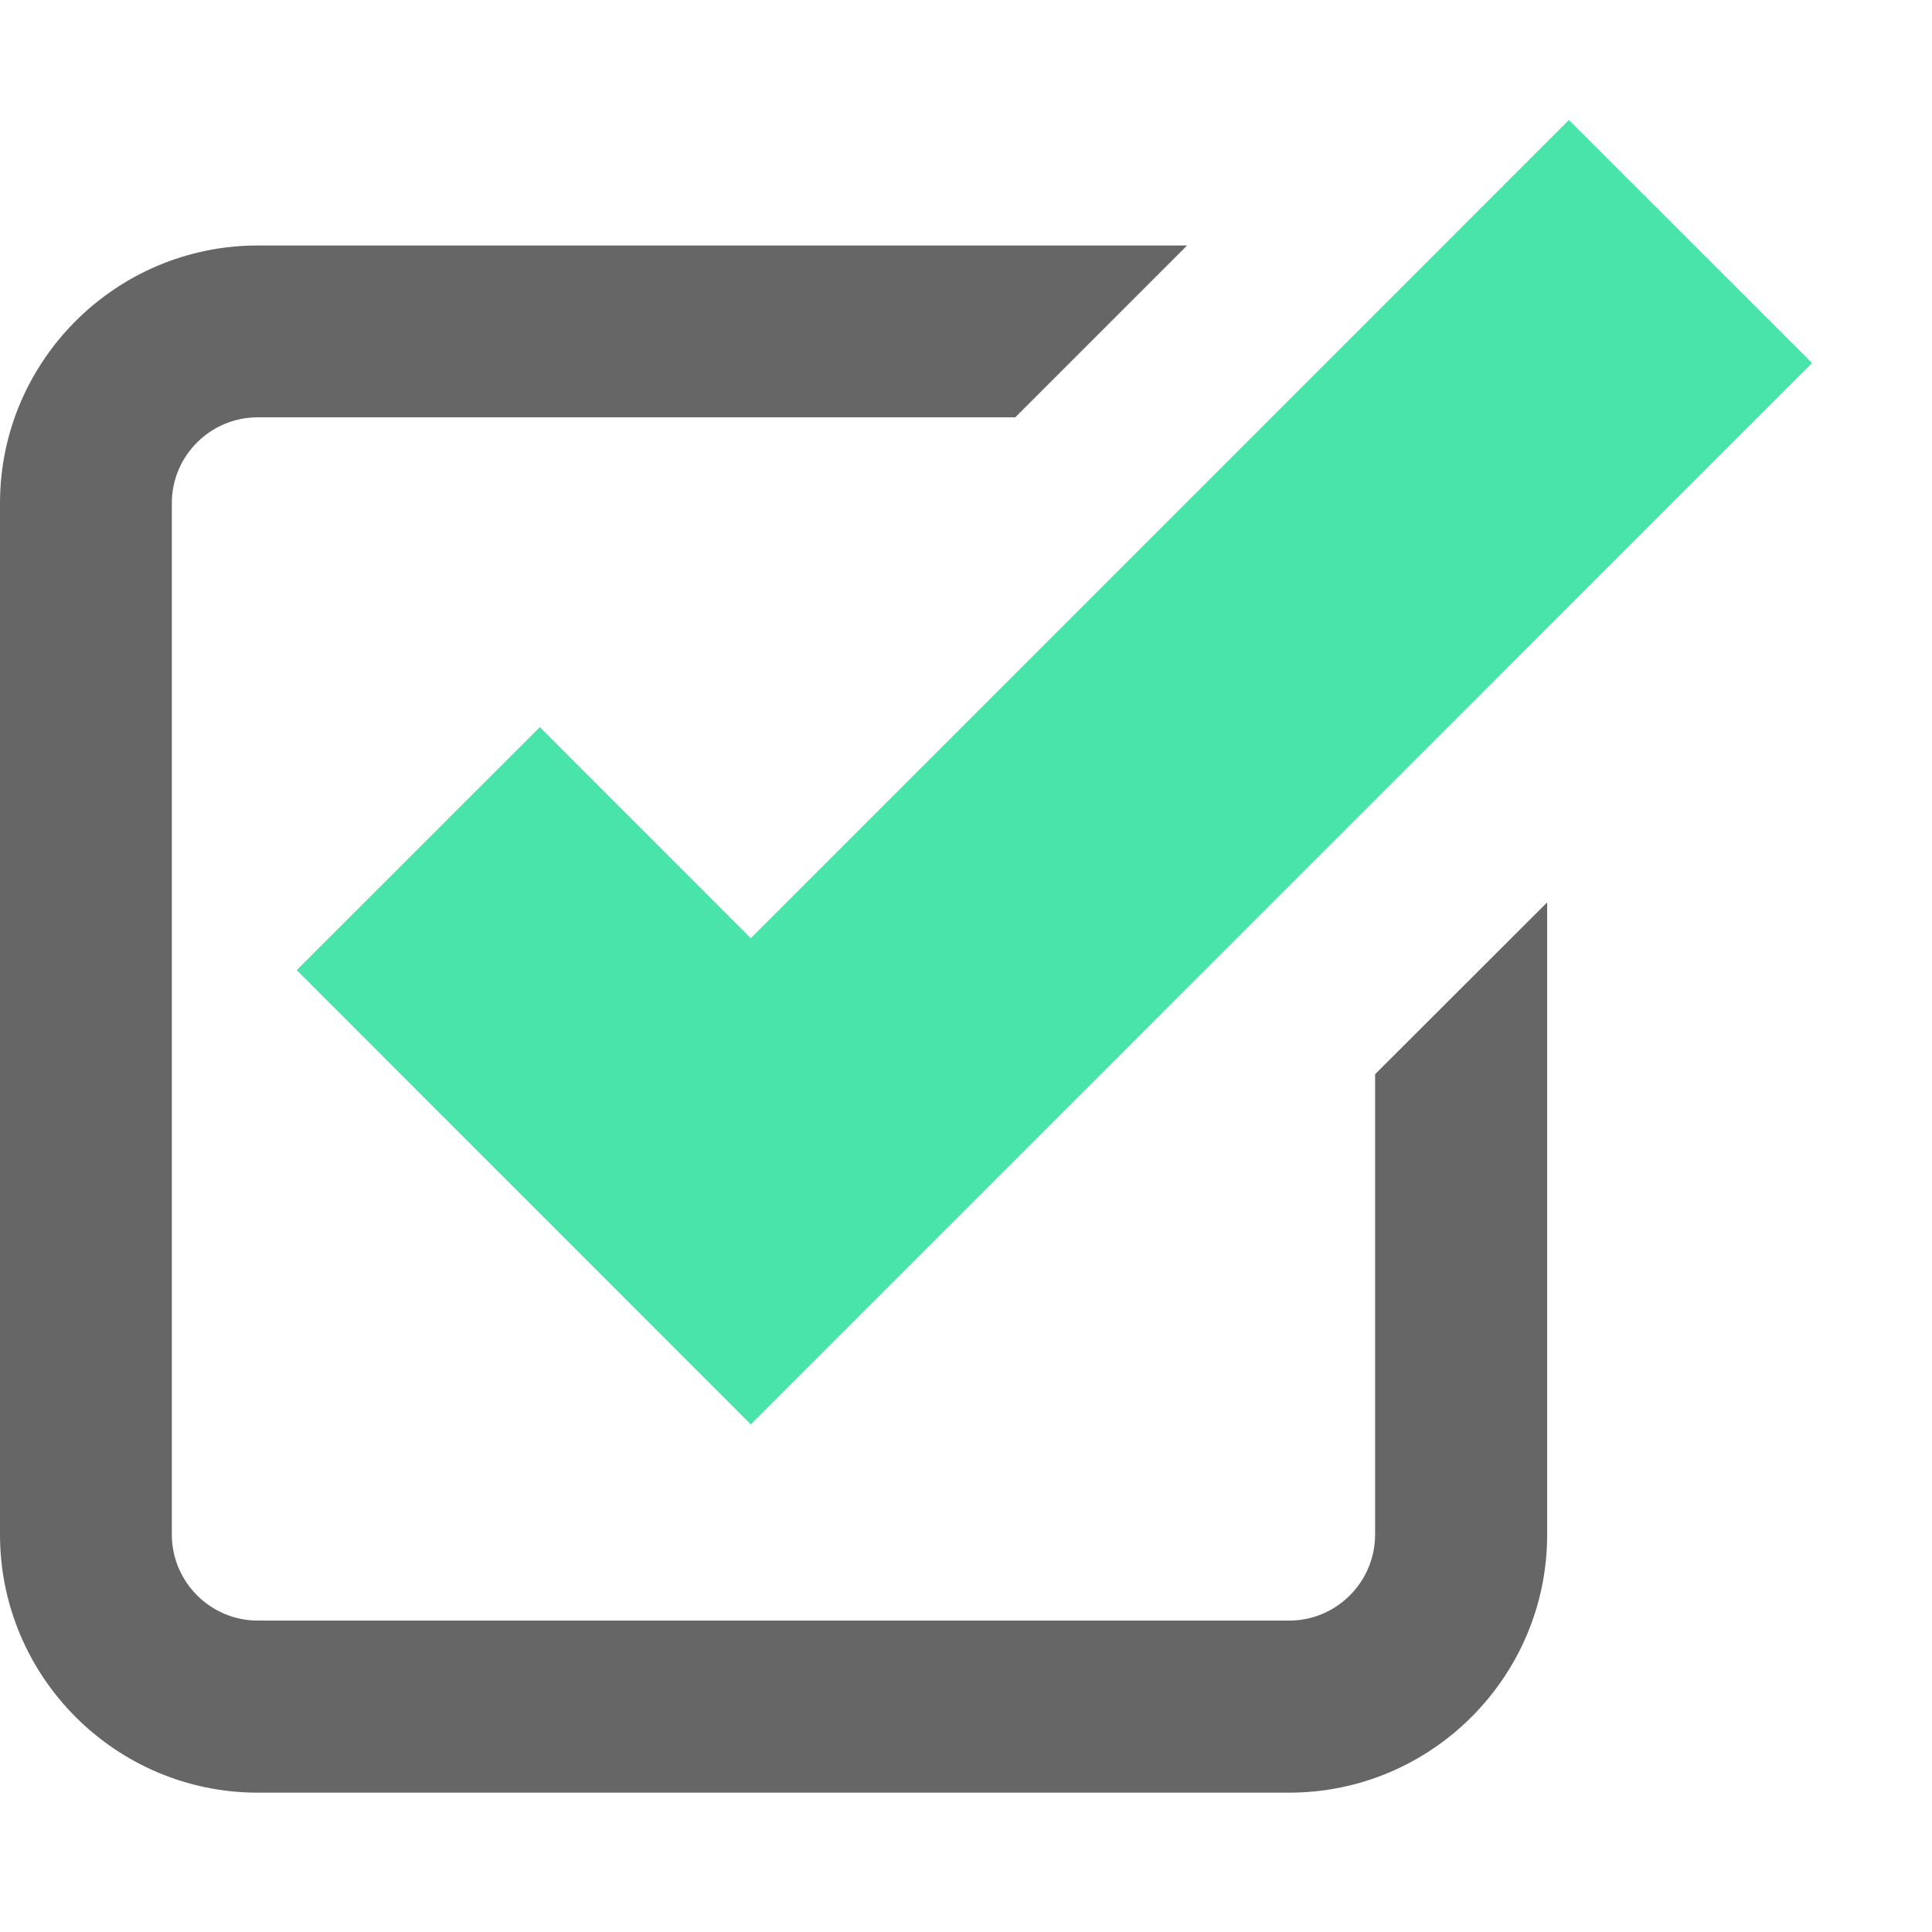
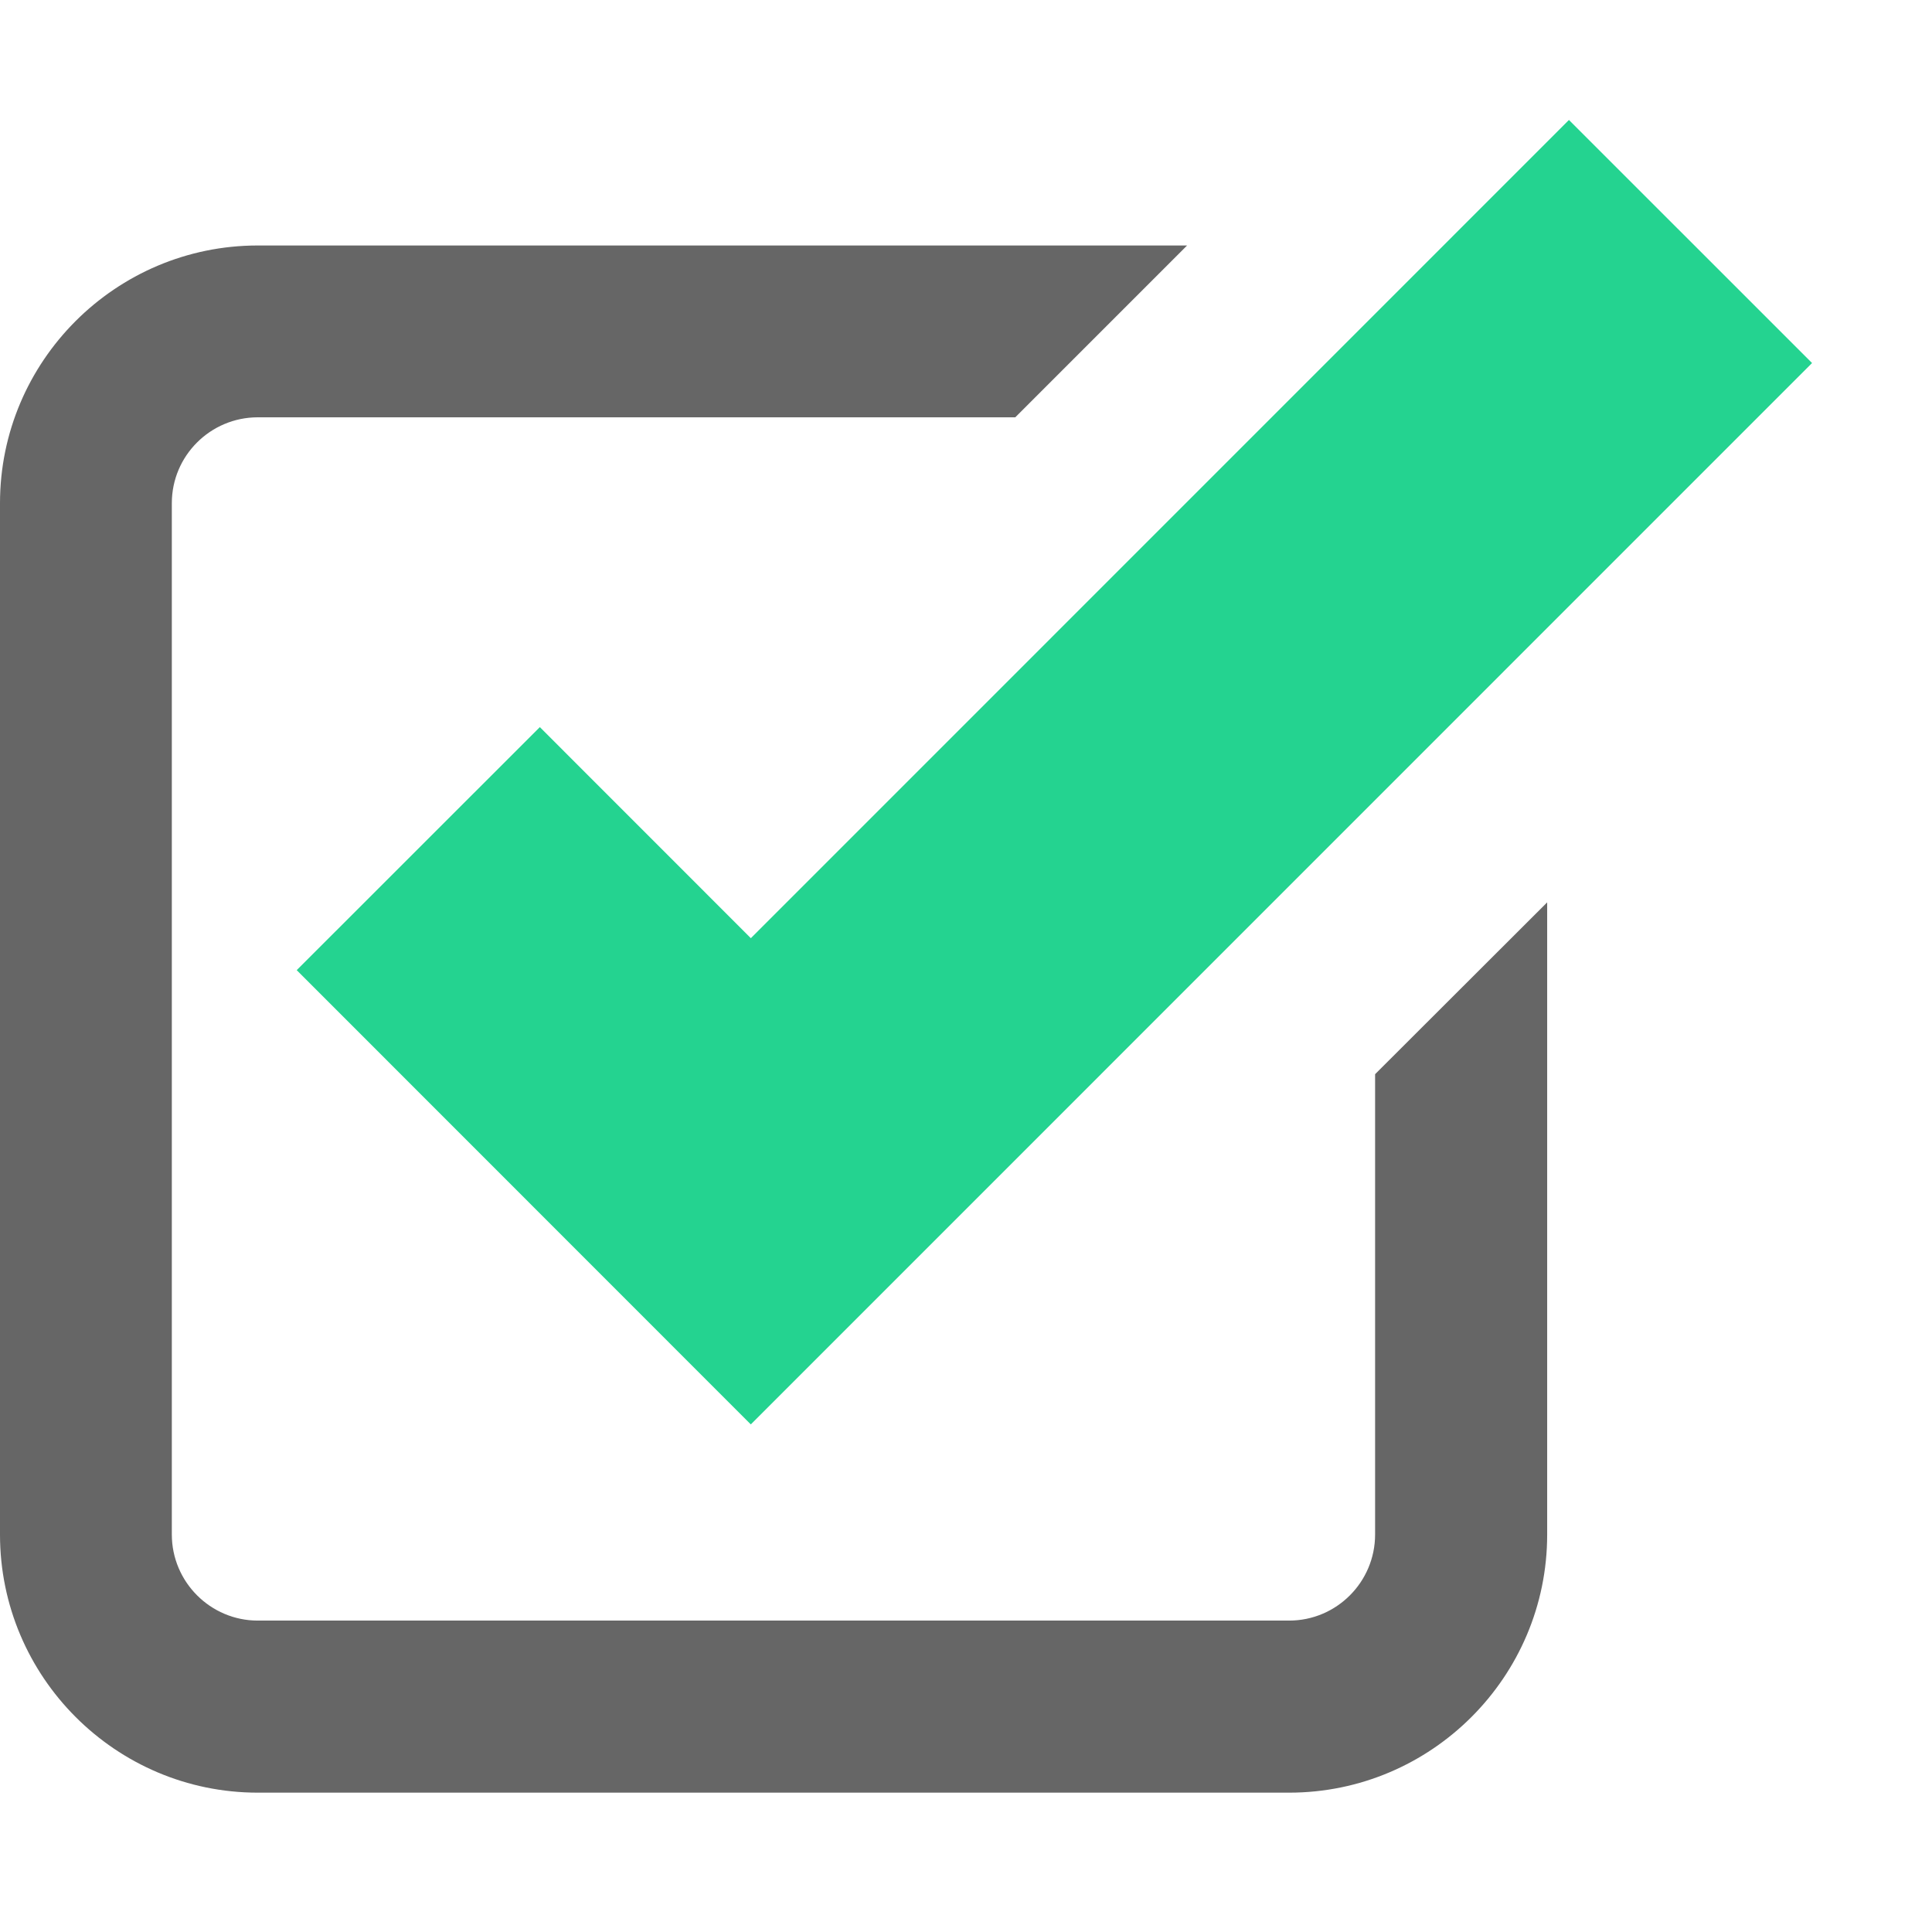
<svg xmlns="http://www.w3.org/2000/svg" version="1.1" id="Calque_1" x="0px" y="0px" width="16px" height="16px" viewBox="0 0 16 16" enable-background="new 0 0 16 16" xml:space="preserve">
-   <polyline fill="none" stroke="#49E4A9" stroke-width="2.847" stroke-miterlimit="10" points="3.464,7.028 6.218,9.783 14,2 " />
+   <polyline fill="none" stroke="#24d390" stroke-width="2.847" stroke-miterlimit="10" points="3.464,7.028 6.218,9.783 14,2 " />
  <path fill="#666666" d="M11.388,8.896v3.812c0,0.393-0.319,0.713-0.712,0.713H2.135c-0.392,0-0.712-0.32-0.712-0.713V4.167  c0-0.393,0.32-0.711,0.712-0.711h6.273l1.423-1.423H2.135C0.958,2.033,0,2.991,0,4.167v8.542c0,1.178,0.958,2.137,2.135,2.137h8.541  c1.178,0,2.137-0.959,2.137-2.137V7.473L11.388,8.896z" />
</svg>
